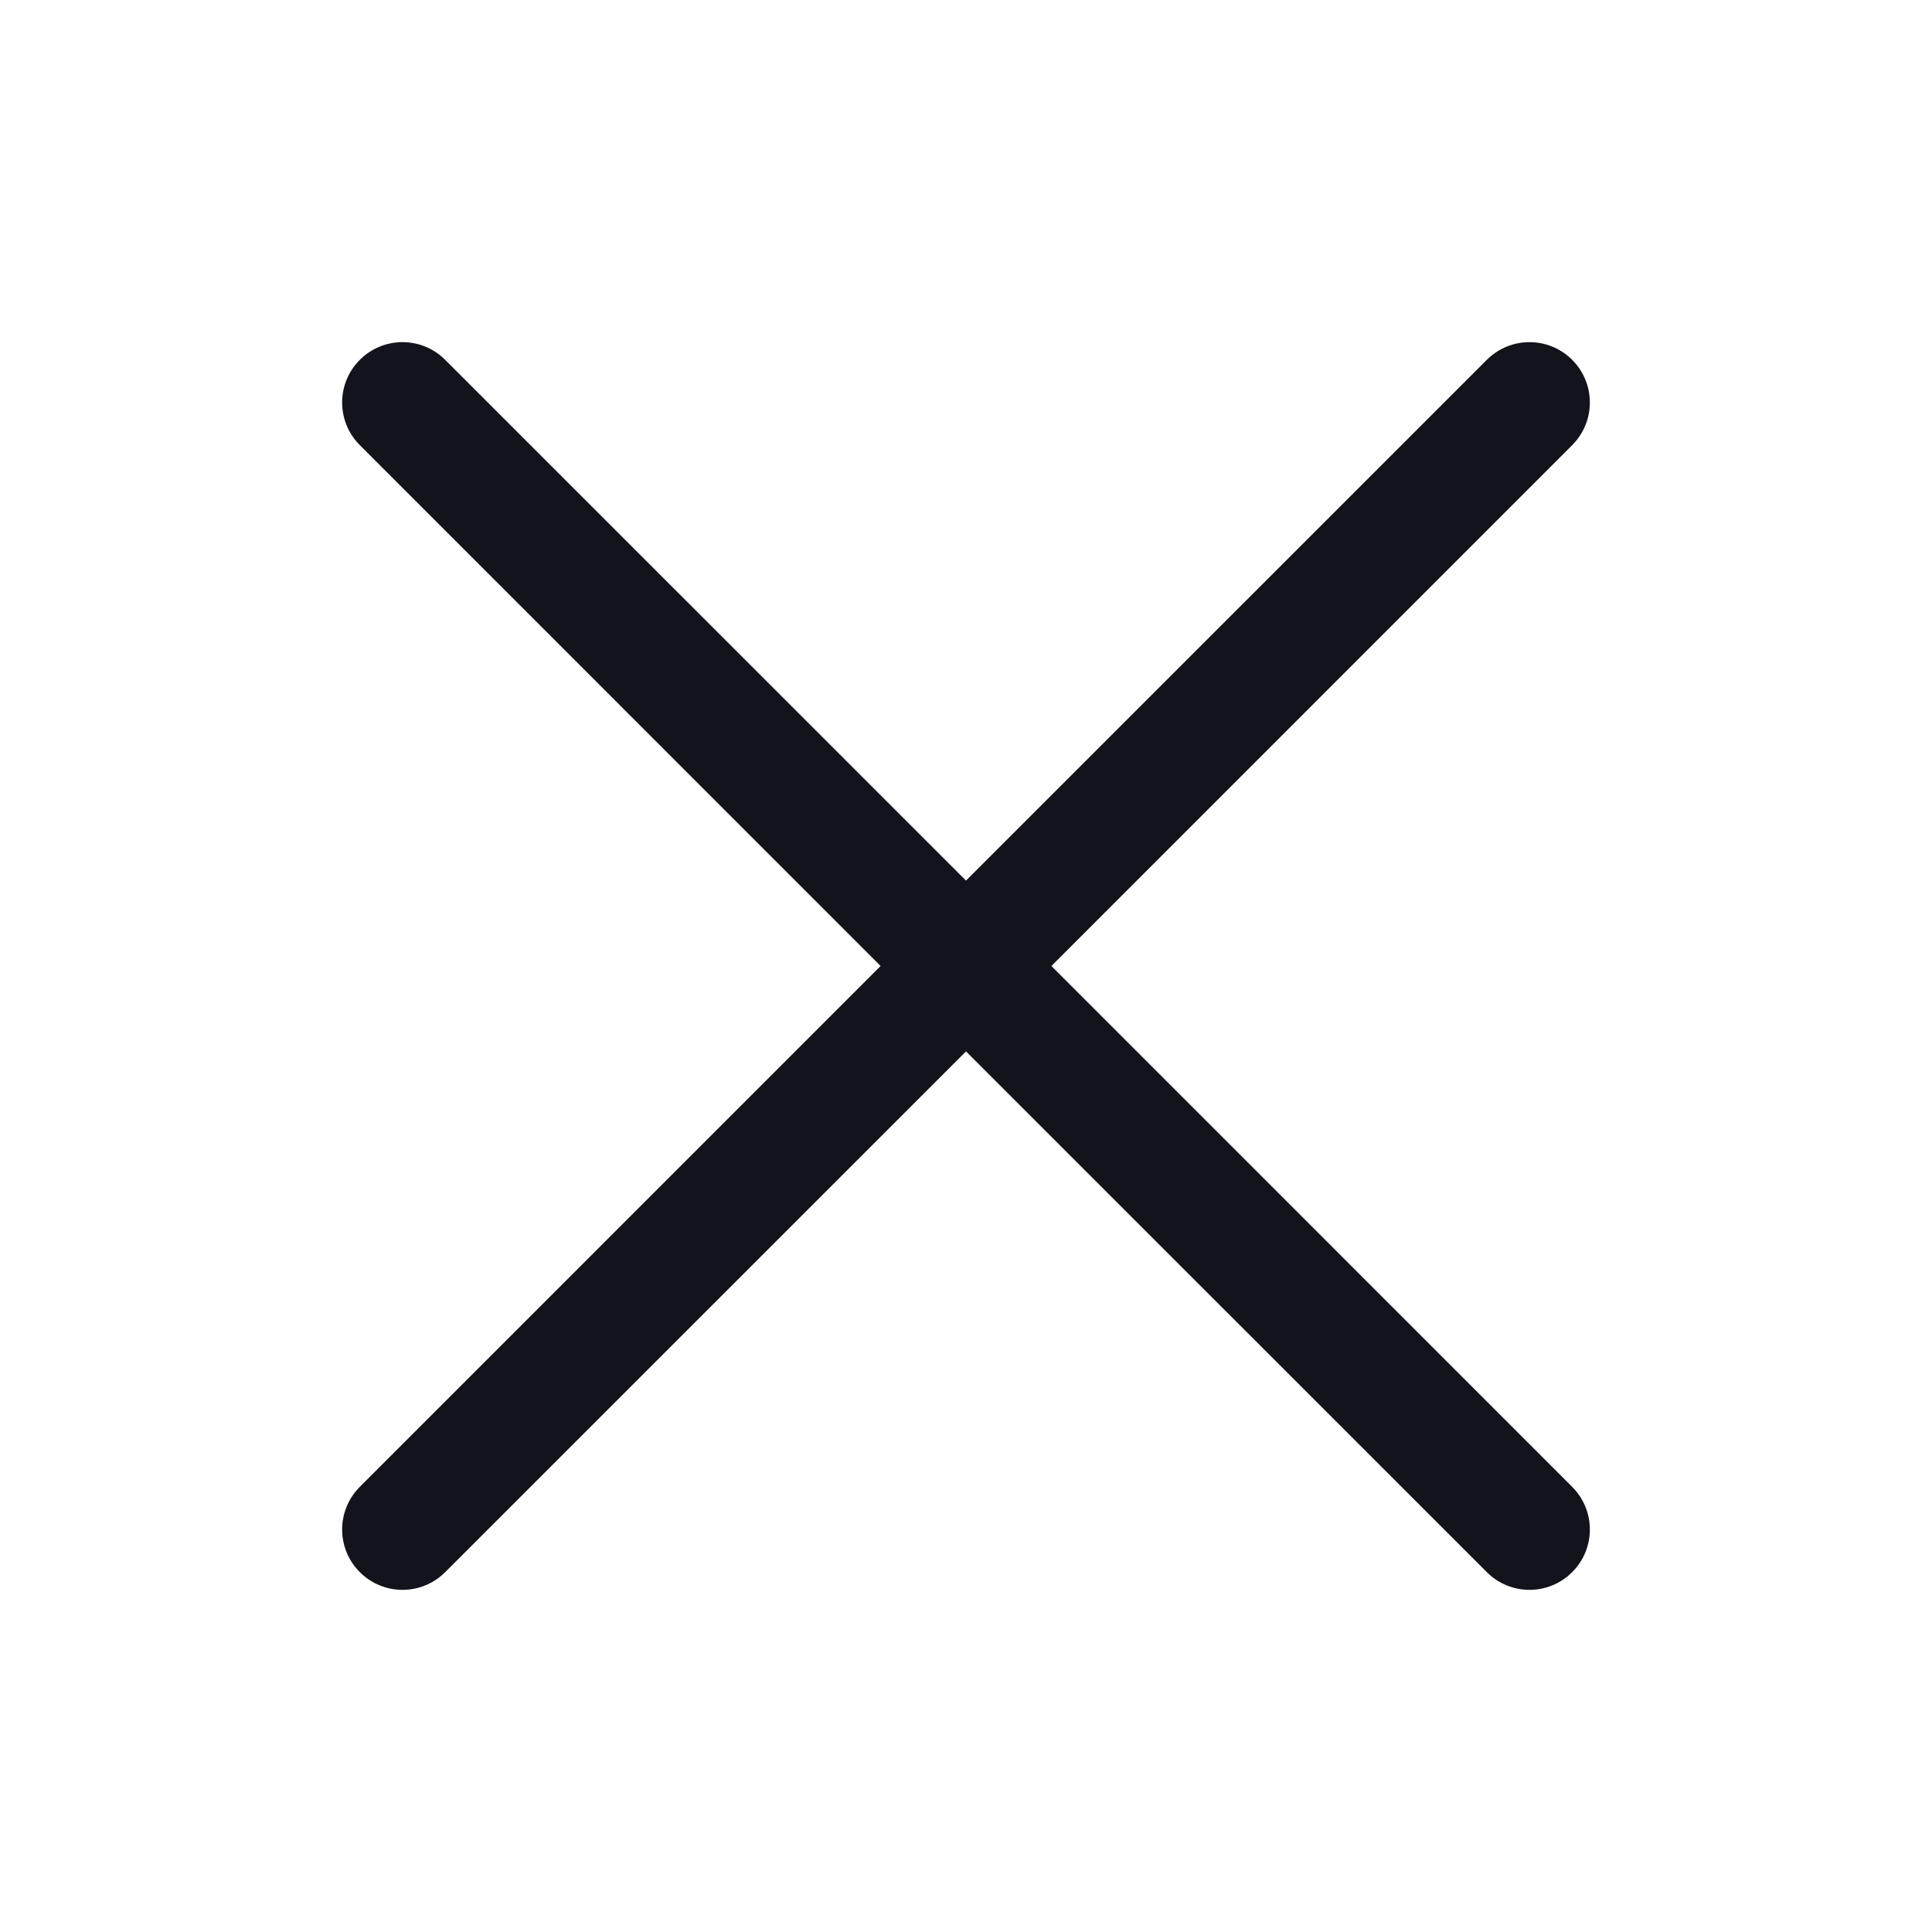
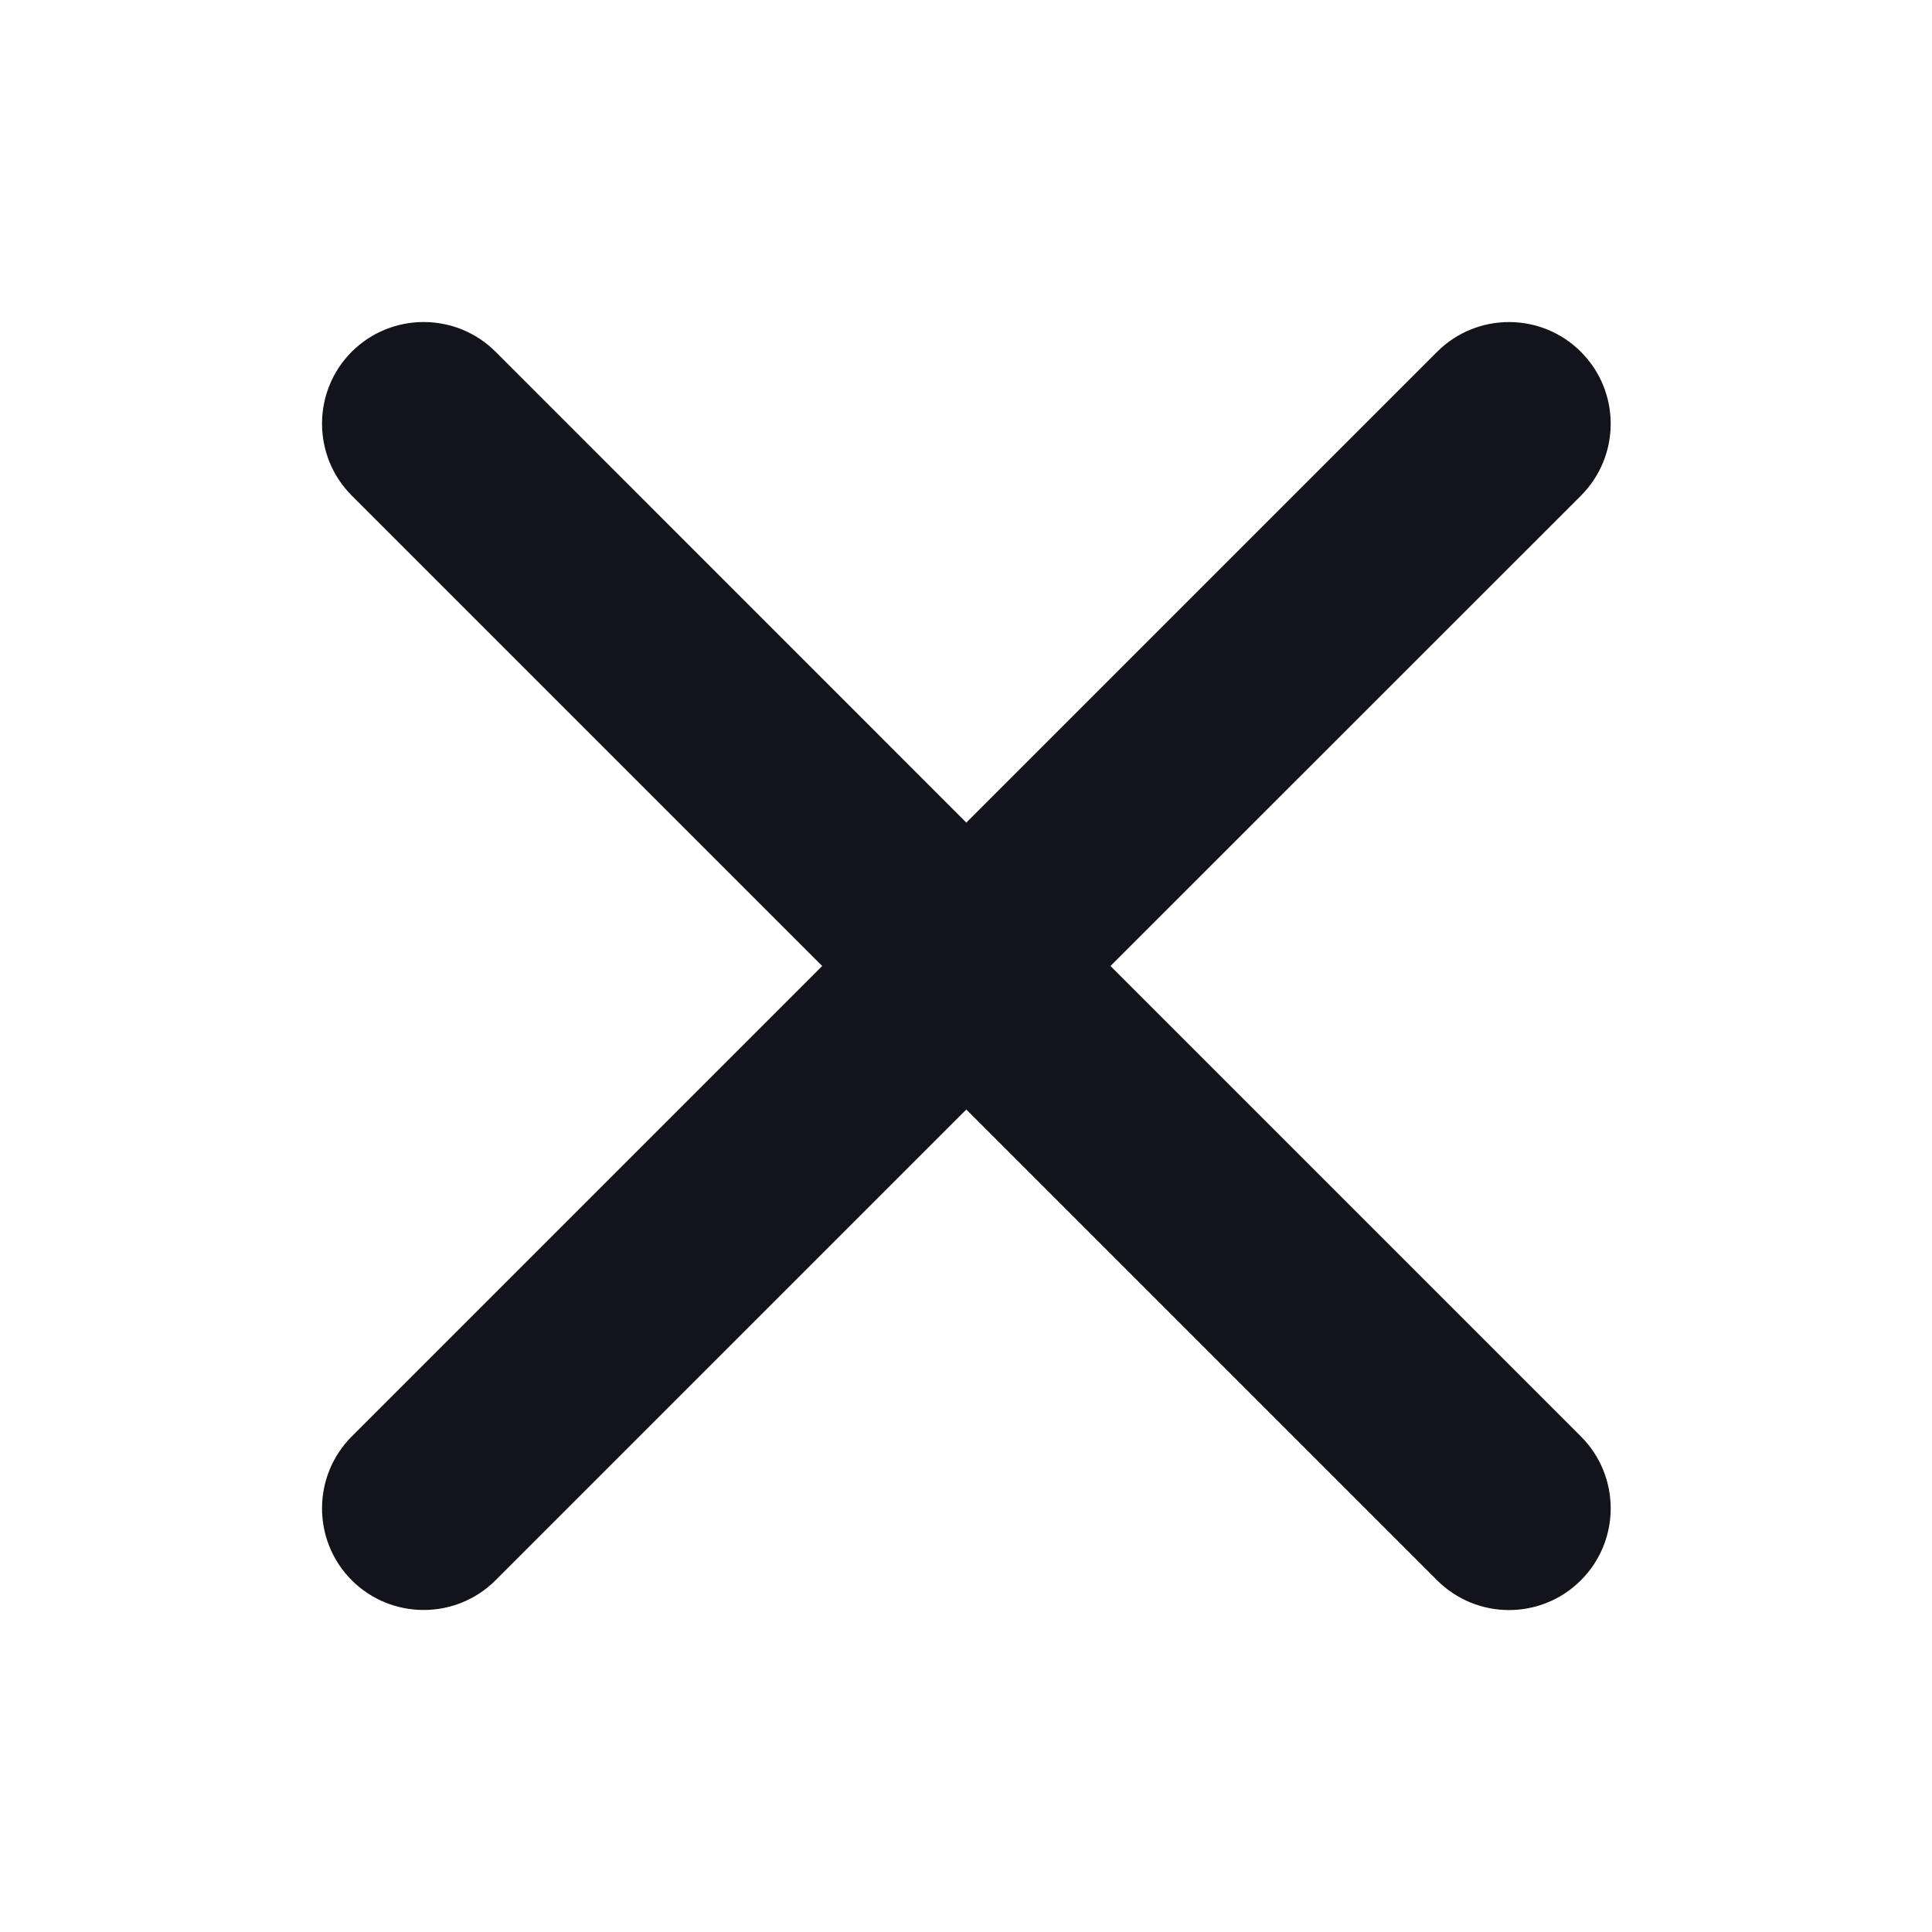
- <svg xmlns="http://www.w3.org/2000/svg" width="24" height="24" viewBox="0 0 24 24" fill="none">
-   <path fill-rule="evenodd" clip-rule="evenodd" d="M19.53 5.53C19.823 5.237 19.823 4.763 19.53 4.47C19.237 4.177 18.763 4.177 18.47 4.47L12 10.939L5.53 4.47C5.237 4.177 4.763 4.177 4.47 4.47C4.177 4.763 4.177 5.237 4.47 5.53L10.939 12L4.47 18.47C4.177 18.763 4.177 19.237 4.47 19.53C4.763 19.823 5.237 19.823 5.53 19.53L12 13.061L18.47 19.53C18.763 19.823 19.237 19.823 19.53 19.53C19.823 19.237 19.823 18.763 19.53 18.47L13.061 12L19.53 5.53Z" fill="#12131B" />
+ <svg xmlns="http://www.w3.org/2000/svg" width="18" height="18" viewBox="0 0 18 18" fill="none">
+   <path fill-rule="evenodd" clip-rule="evenodd" d="M3.277 13.383C2.908 13.753 2.908 14.353 3.277 14.723C3.647 15.092 4.247 15.092 4.617 14.723L9.003 10.337L13.389 14.723C13.759 15.093 14.359 15.093 14.729 14.723C15.099 14.353 15.099 13.753 14.729 13.383L10.346 9L14.729 4.618C15.099 4.248 15.099 3.648 14.729 3.278C14.359 2.908 13.759 2.908 13.389 3.278L9.003 7.664L4.617 3.277C4.247 2.908 3.647 2.908 3.277 3.277C2.908 3.647 2.908 4.247 3.277 4.617L7.66 9L3.277 13.383Z" fill="#12131B" />
</svg>
